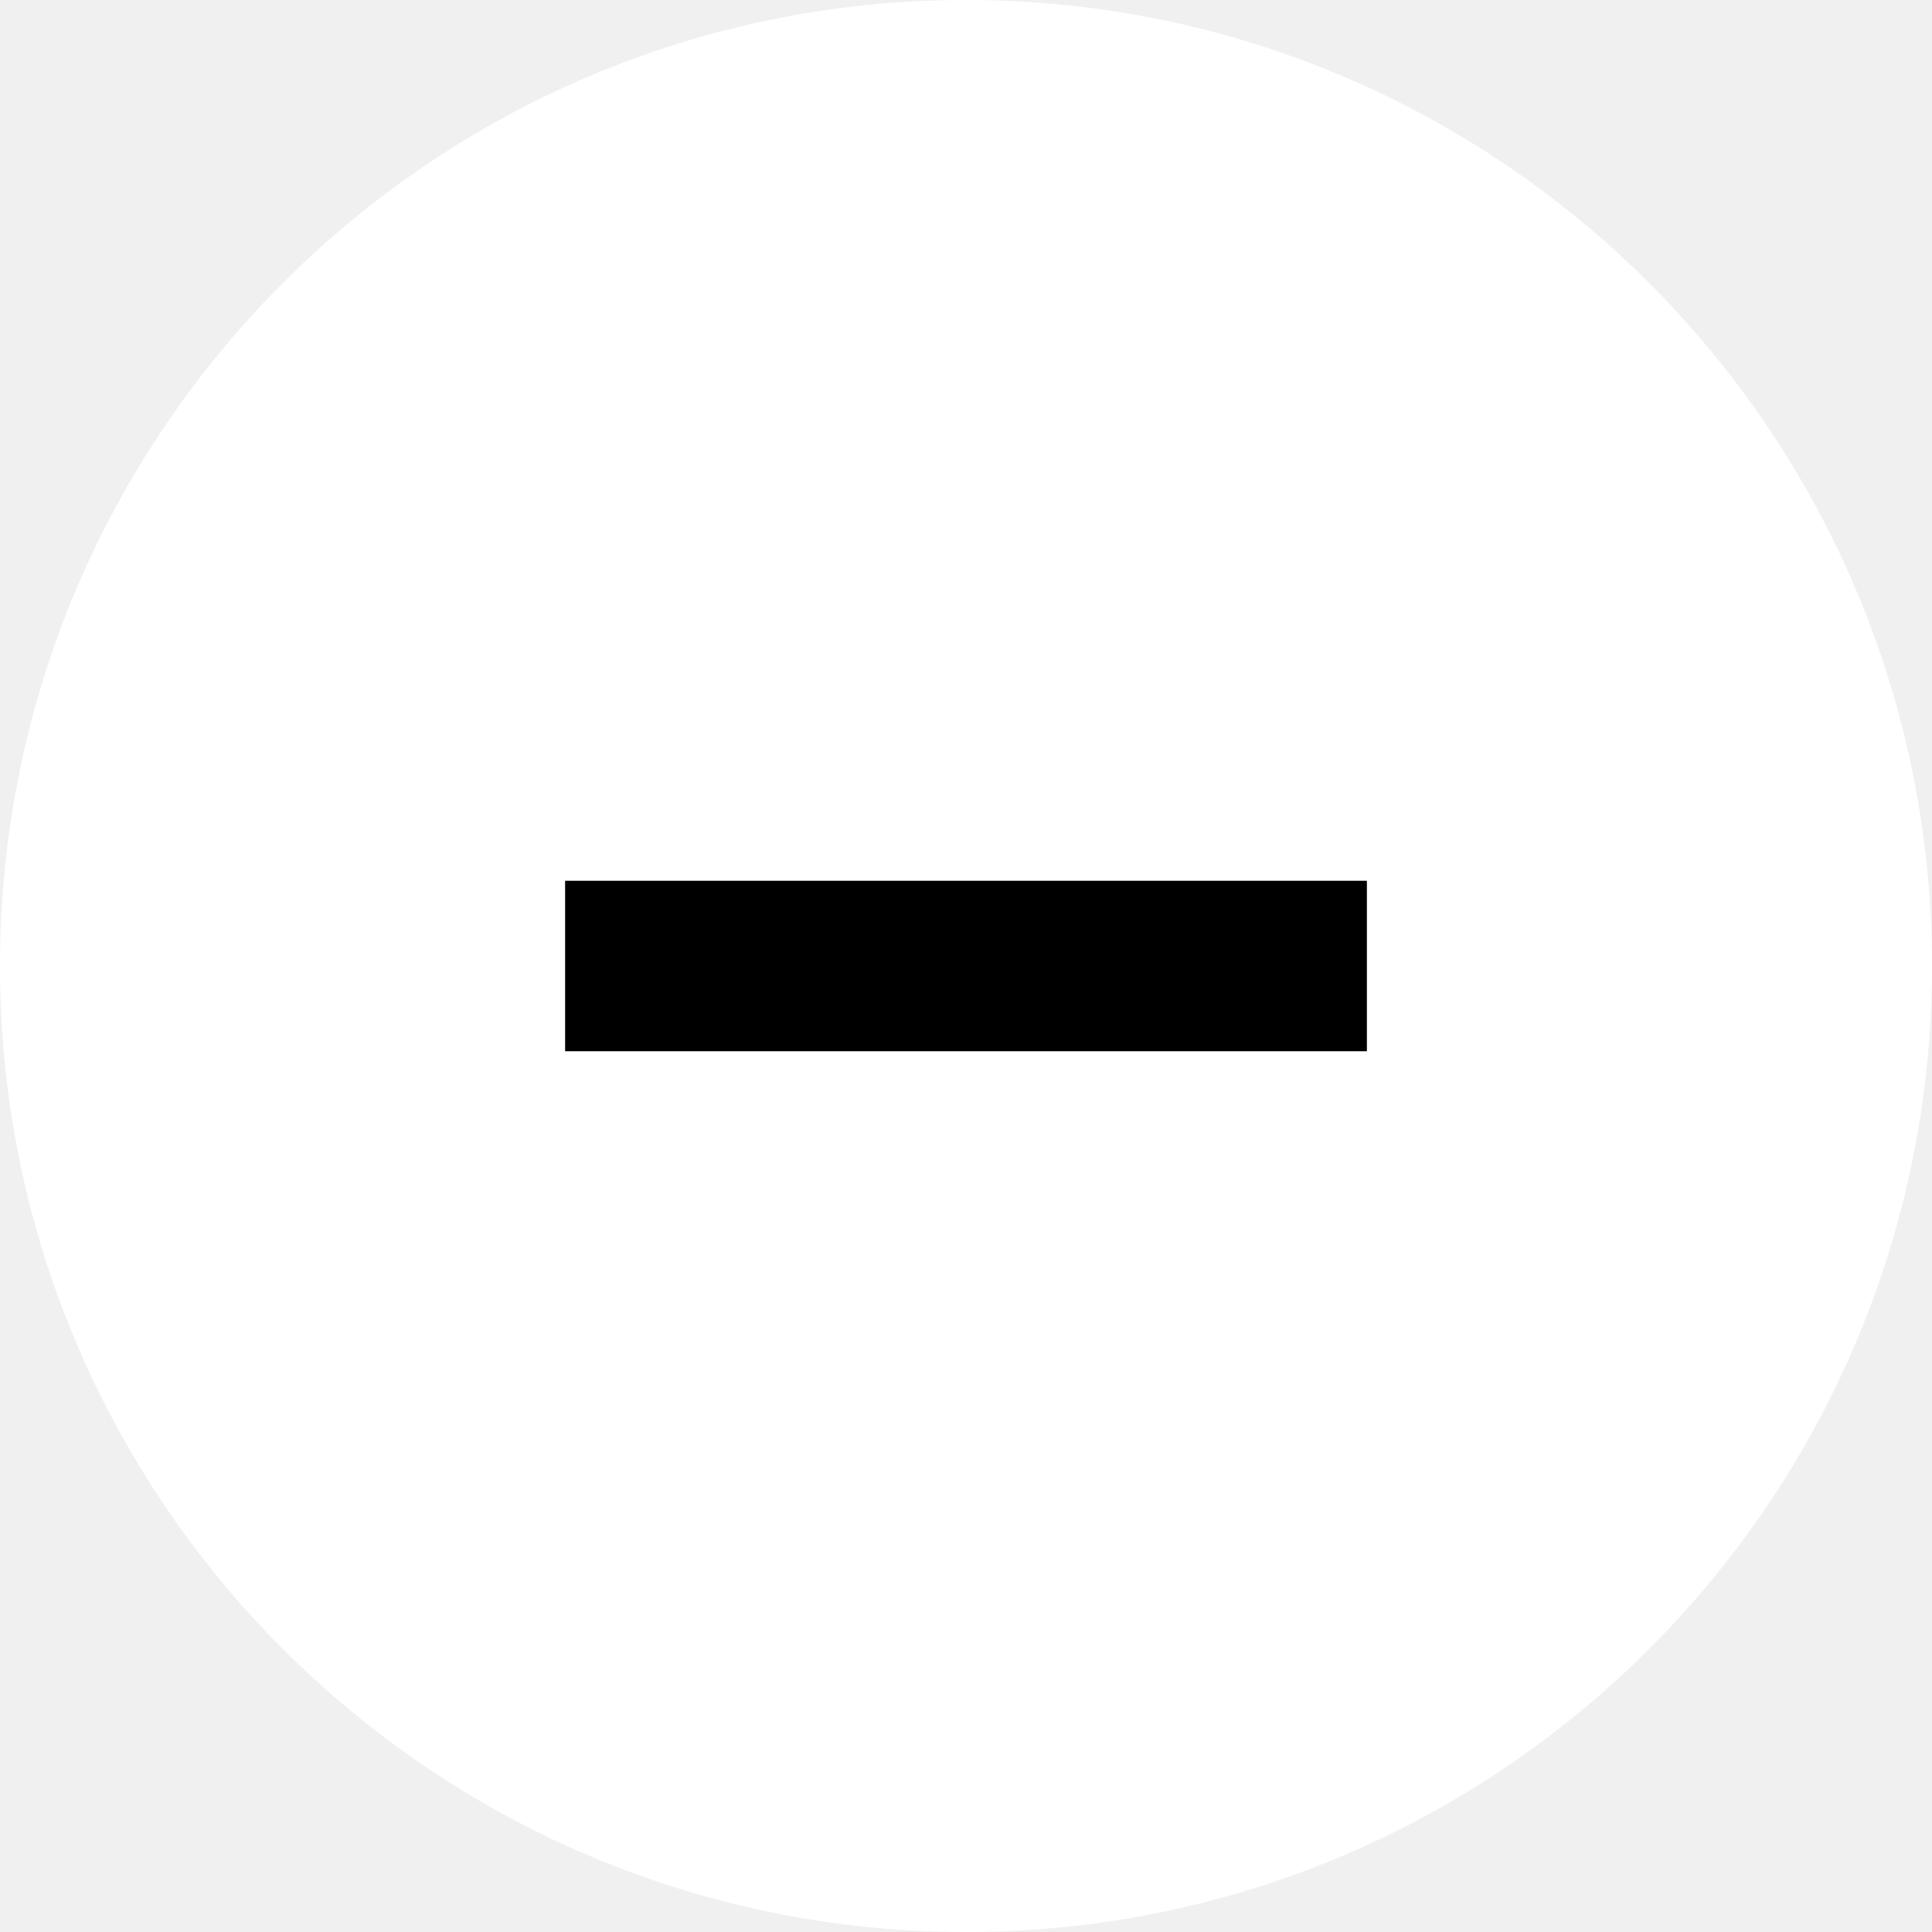
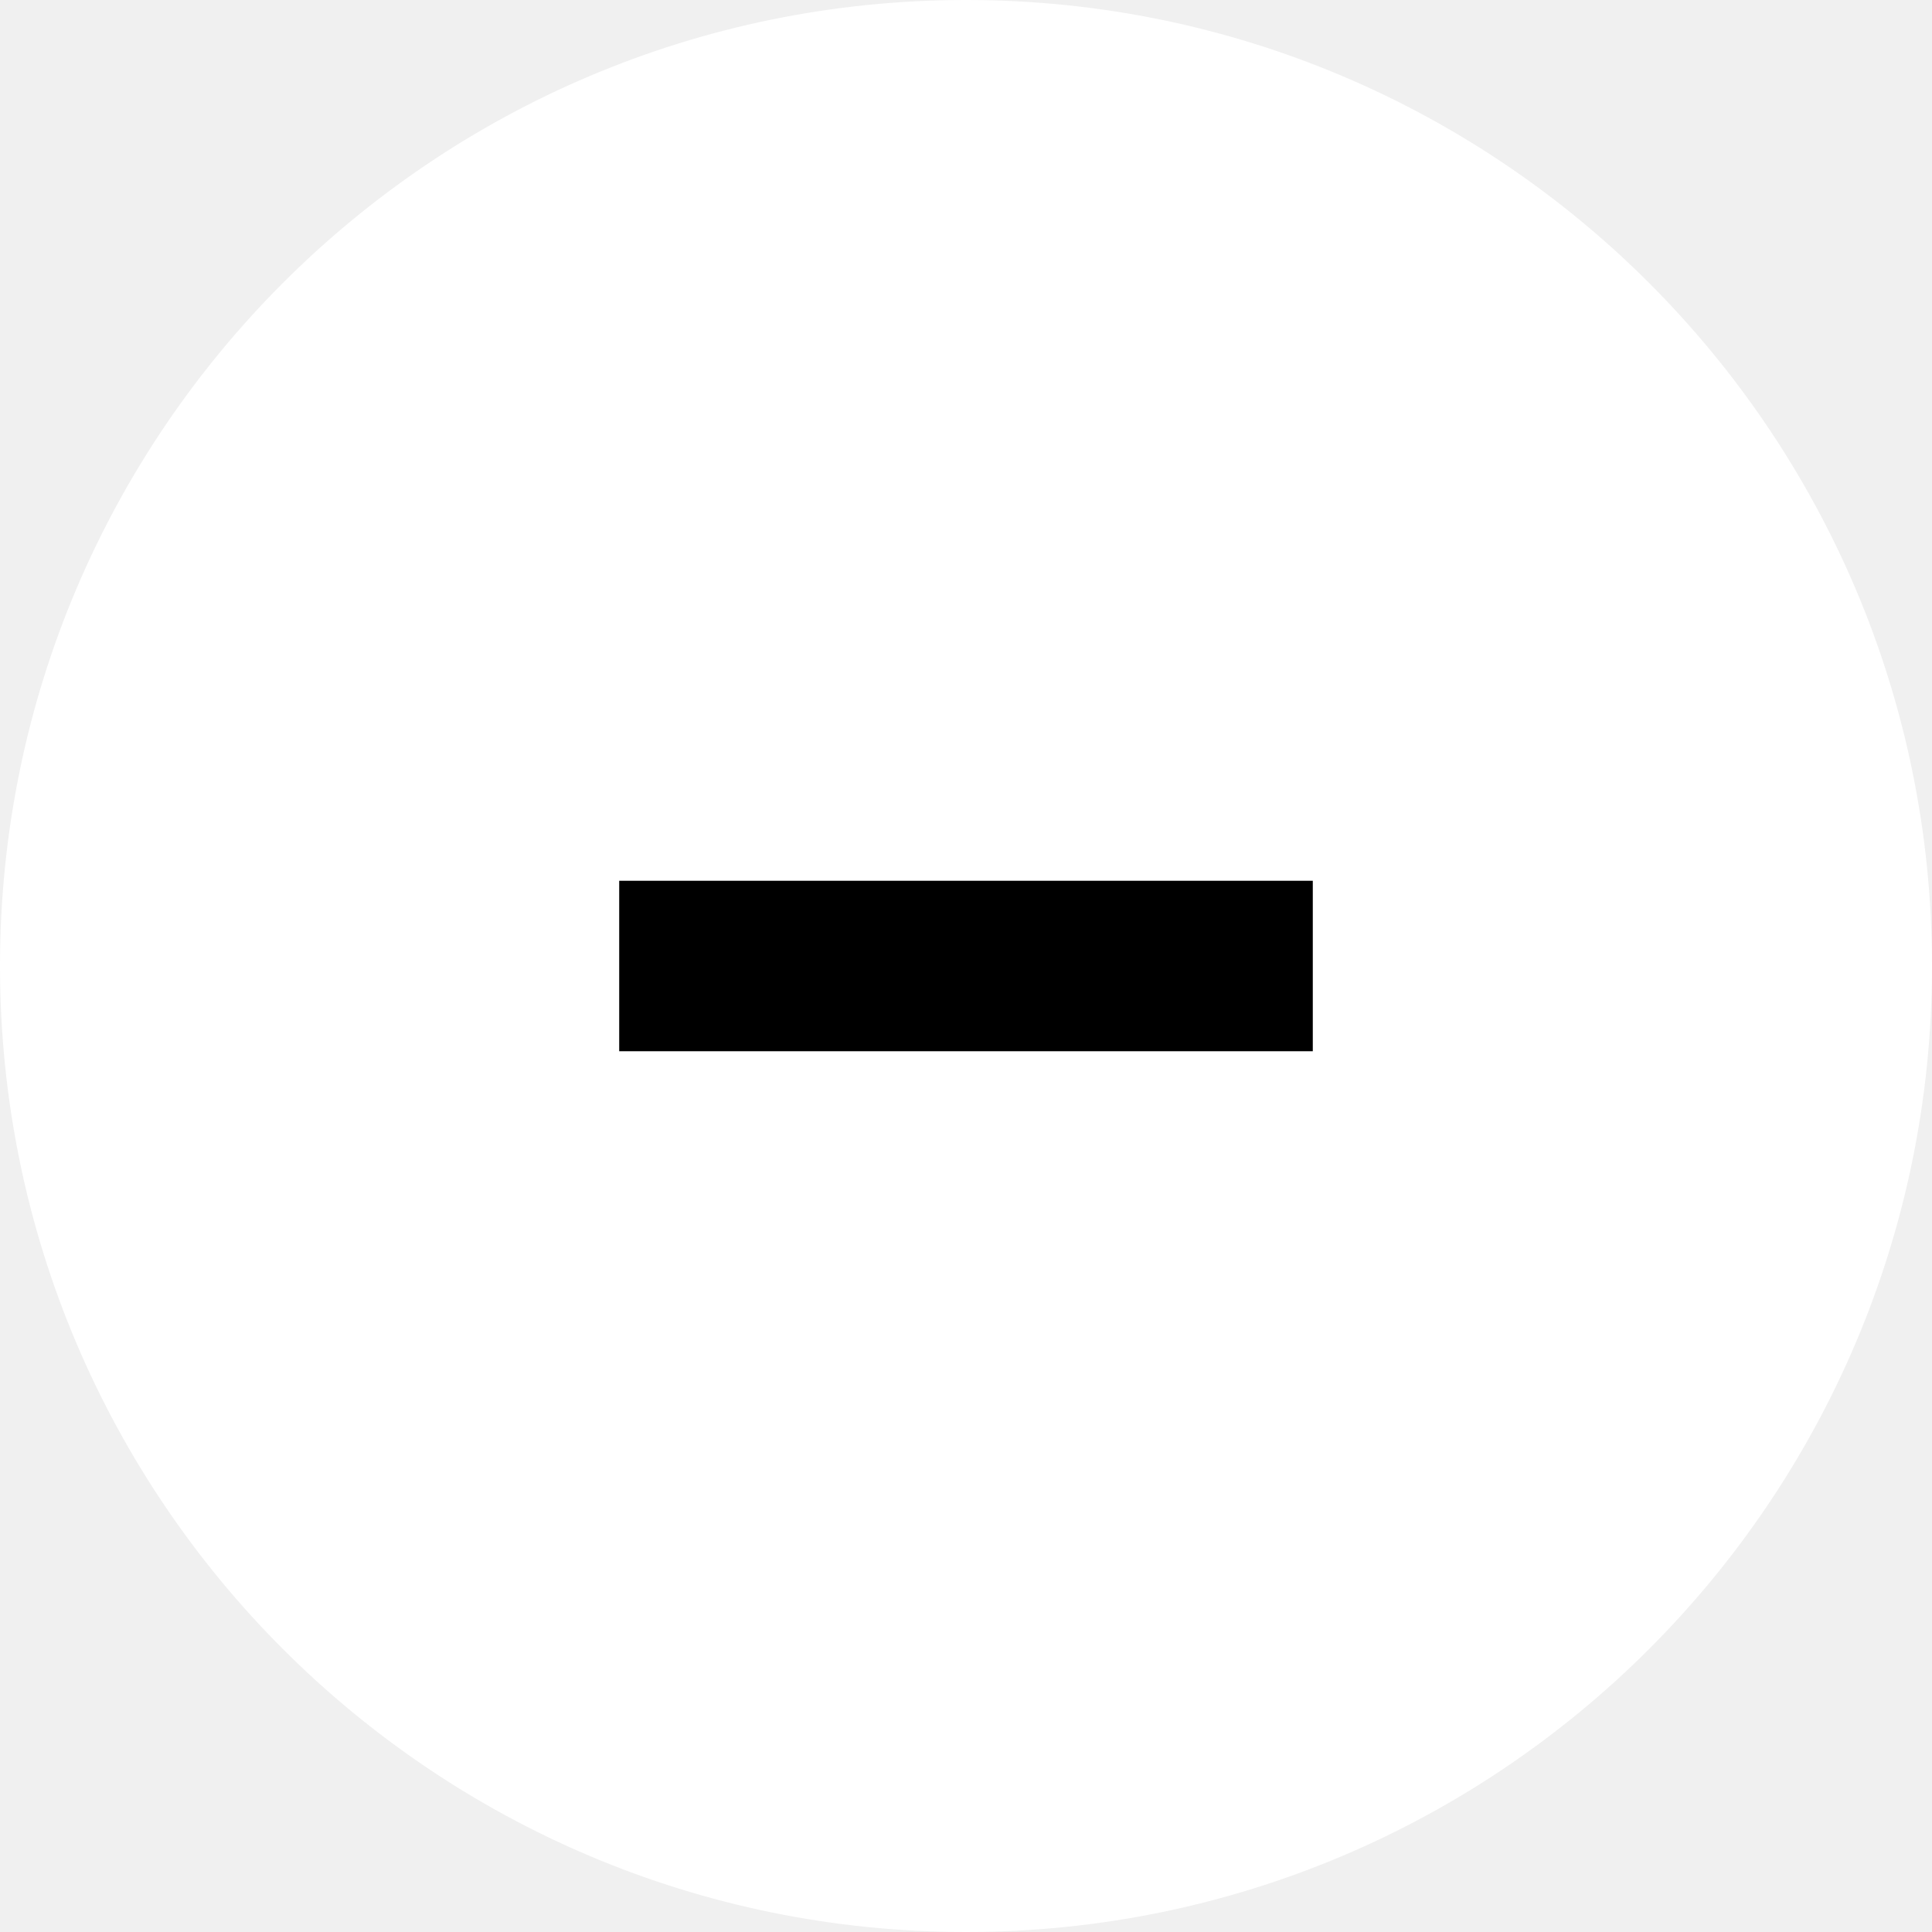
<svg xmlns="http://www.w3.org/2000/svg" version="1.1" id="Layer_1" x="0px" y="0px" viewBox="0 0 60 60" style="enable-background:new 0 0 60 60;" xml:space="preserve">
  <style type="text/css">
	.st0{fill:none;stroke:#FFFFFF;stroke-width:2.25;stroke-miterlimit:10;}
	.st1{fill:#FFFFFF;}
	.st2{fill:none;stroke:#000000;stroke-width:2.25;stroke-miterlimit:10;}
	.st3{fill:none;stroke:#000000;stroke-width:5.294;stroke-miterlimit:10;}
- 	.st4{fill:none;stroke:#000000;stroke-width:3;stroke-miterlimit:10;}
</style>
  <circle class="st1" cx="30" cy="30" r="30" />
-   <line class="st3" x1="17.55" y1="30" x2="42.45" y2="30" />
+   <line class="st3" x1="19.23" y1="30" x2="40.77" y2="30" />
</svg>
